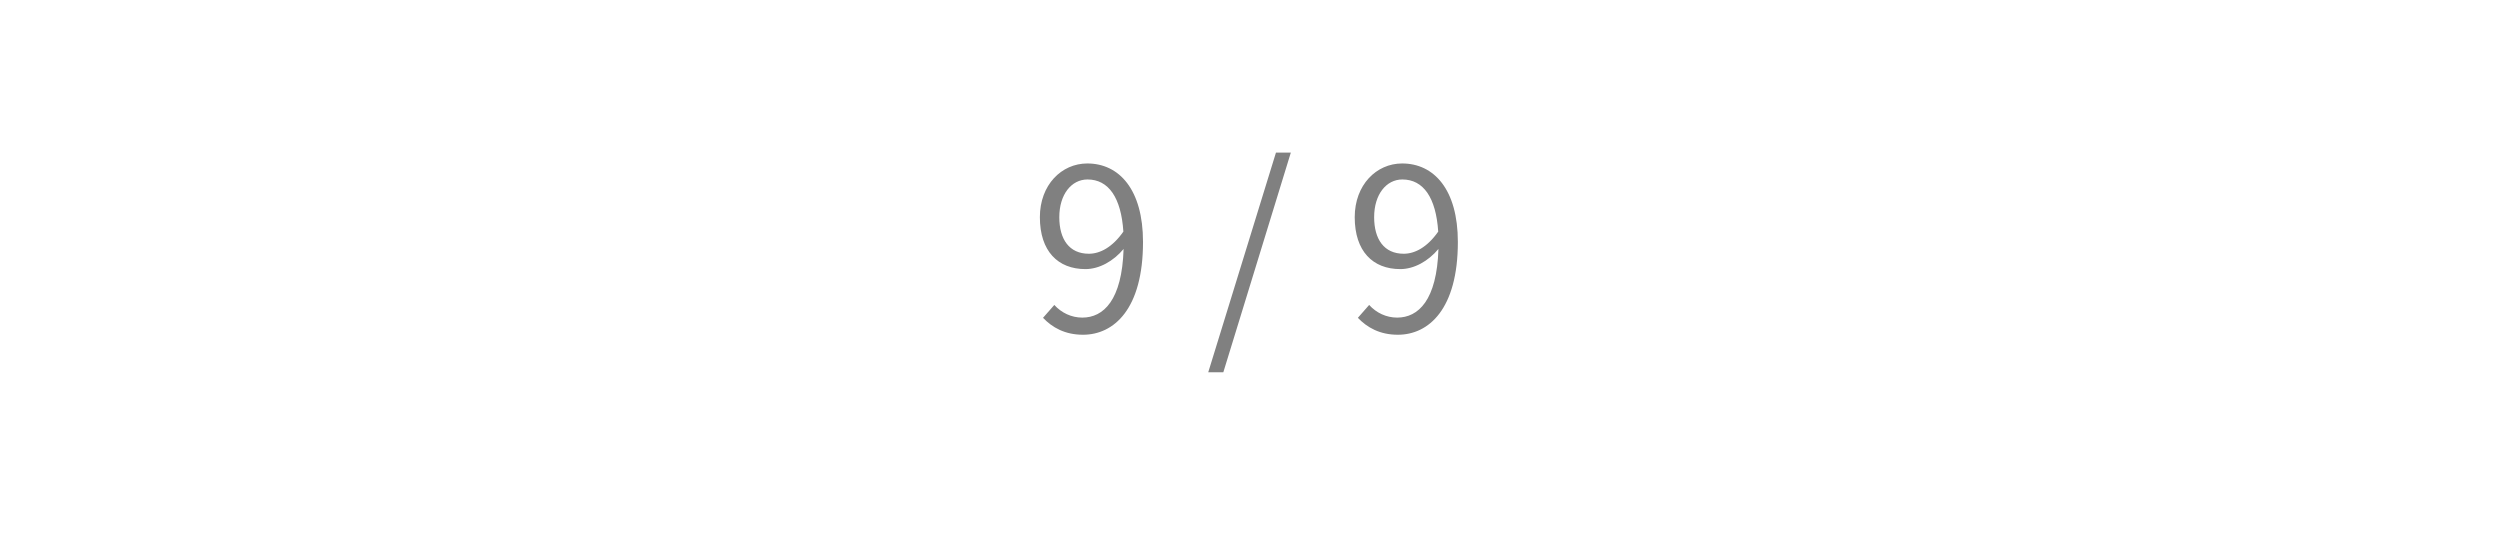
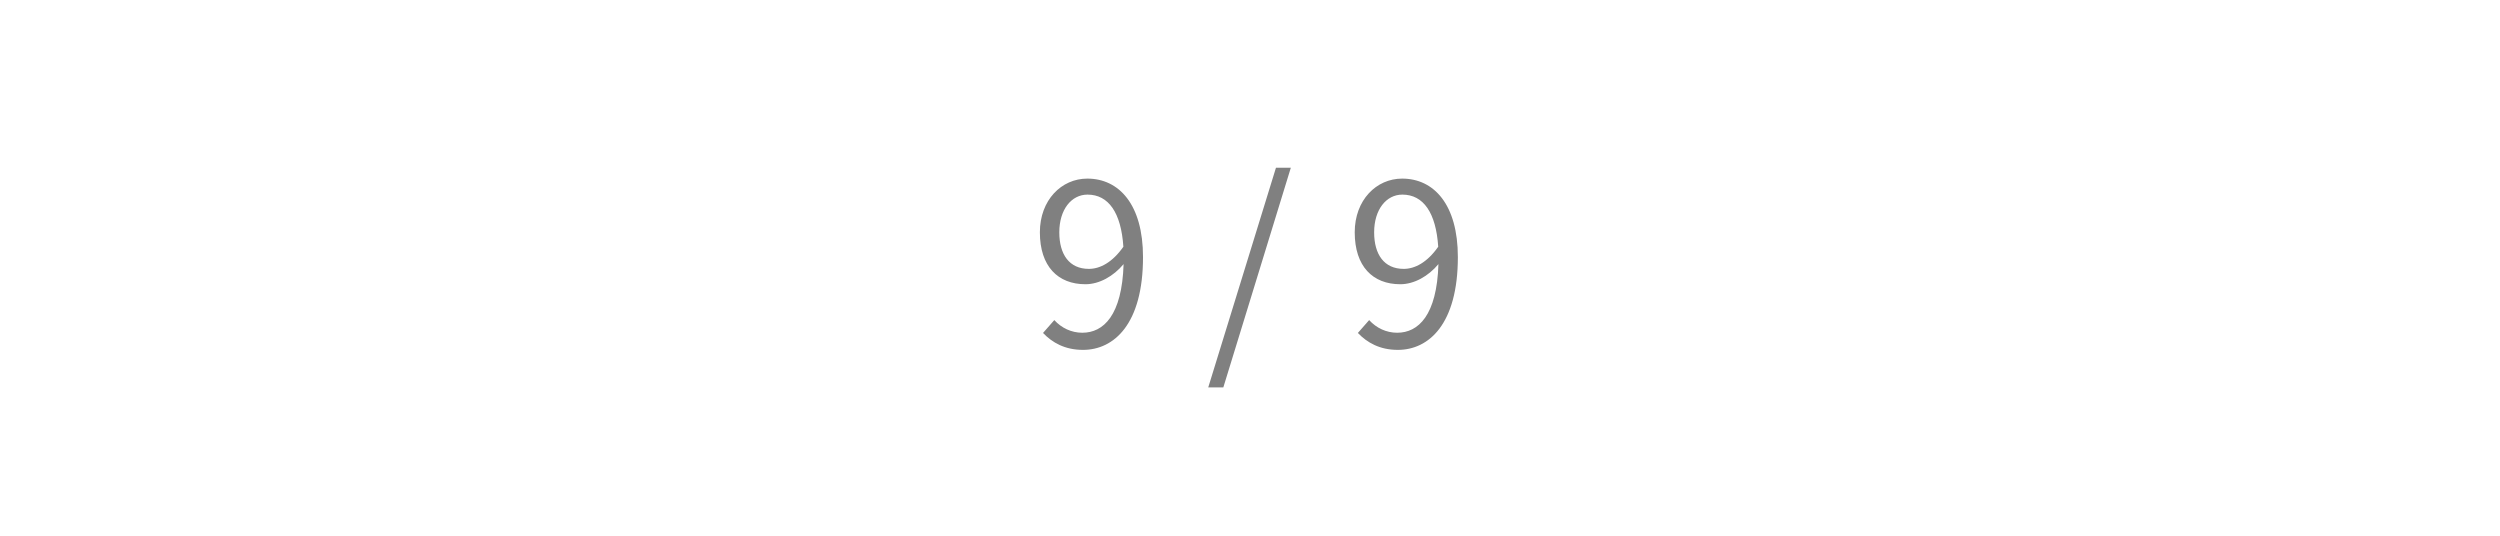
<svg xmlns="http://www.w3.org/2000/svg" width="720pt" height="154.286pt" viewBox="0 0 720 154.286" version="1.1">
  <defs>
    <style type="text/css">*{stroke-linejoin: round; stroke-linecap: butt}</style>
  </defs>
  <g id="figure_1">
    <g id="patch_1">
      <path d="M 0 154.286  L 720 154.286  L 720 0  L 0 0  L 0 154.286  z " style="fill: none" />
    </g>
    <g id="axes_1">
      <g id="text_1">
        <g clip-path="url(#pede7cadf2a)">
-           <text style="font-size: 65px; font-family: 'drawlib-cjk-japanese-noto-sans-regular', 'Noto Sans CJK JP'; text-anchor: middle; fill: #808080" x="360" y="95.566" transform="rotate(-0 360 95.56629)">9 / 9</text>
+           <text style="font-size: 65px; font-family: 'drawlib-cjk-japanese-noto-sans-regular', 'Noto Sans CJK JP'; text-anchor: middle; fill: #808080" x="360" y="99.923" transform="rotate(-0 360 99.92333)">9 / 9</text>
        </g>
      </g>
    </g>
  </g>
  <defs>
    <clipPath id="pede7cadf2a">
      <rect x="0" y="0" width="720" height="154.286" />
    </clipPath>
  </defs>
</svg>
